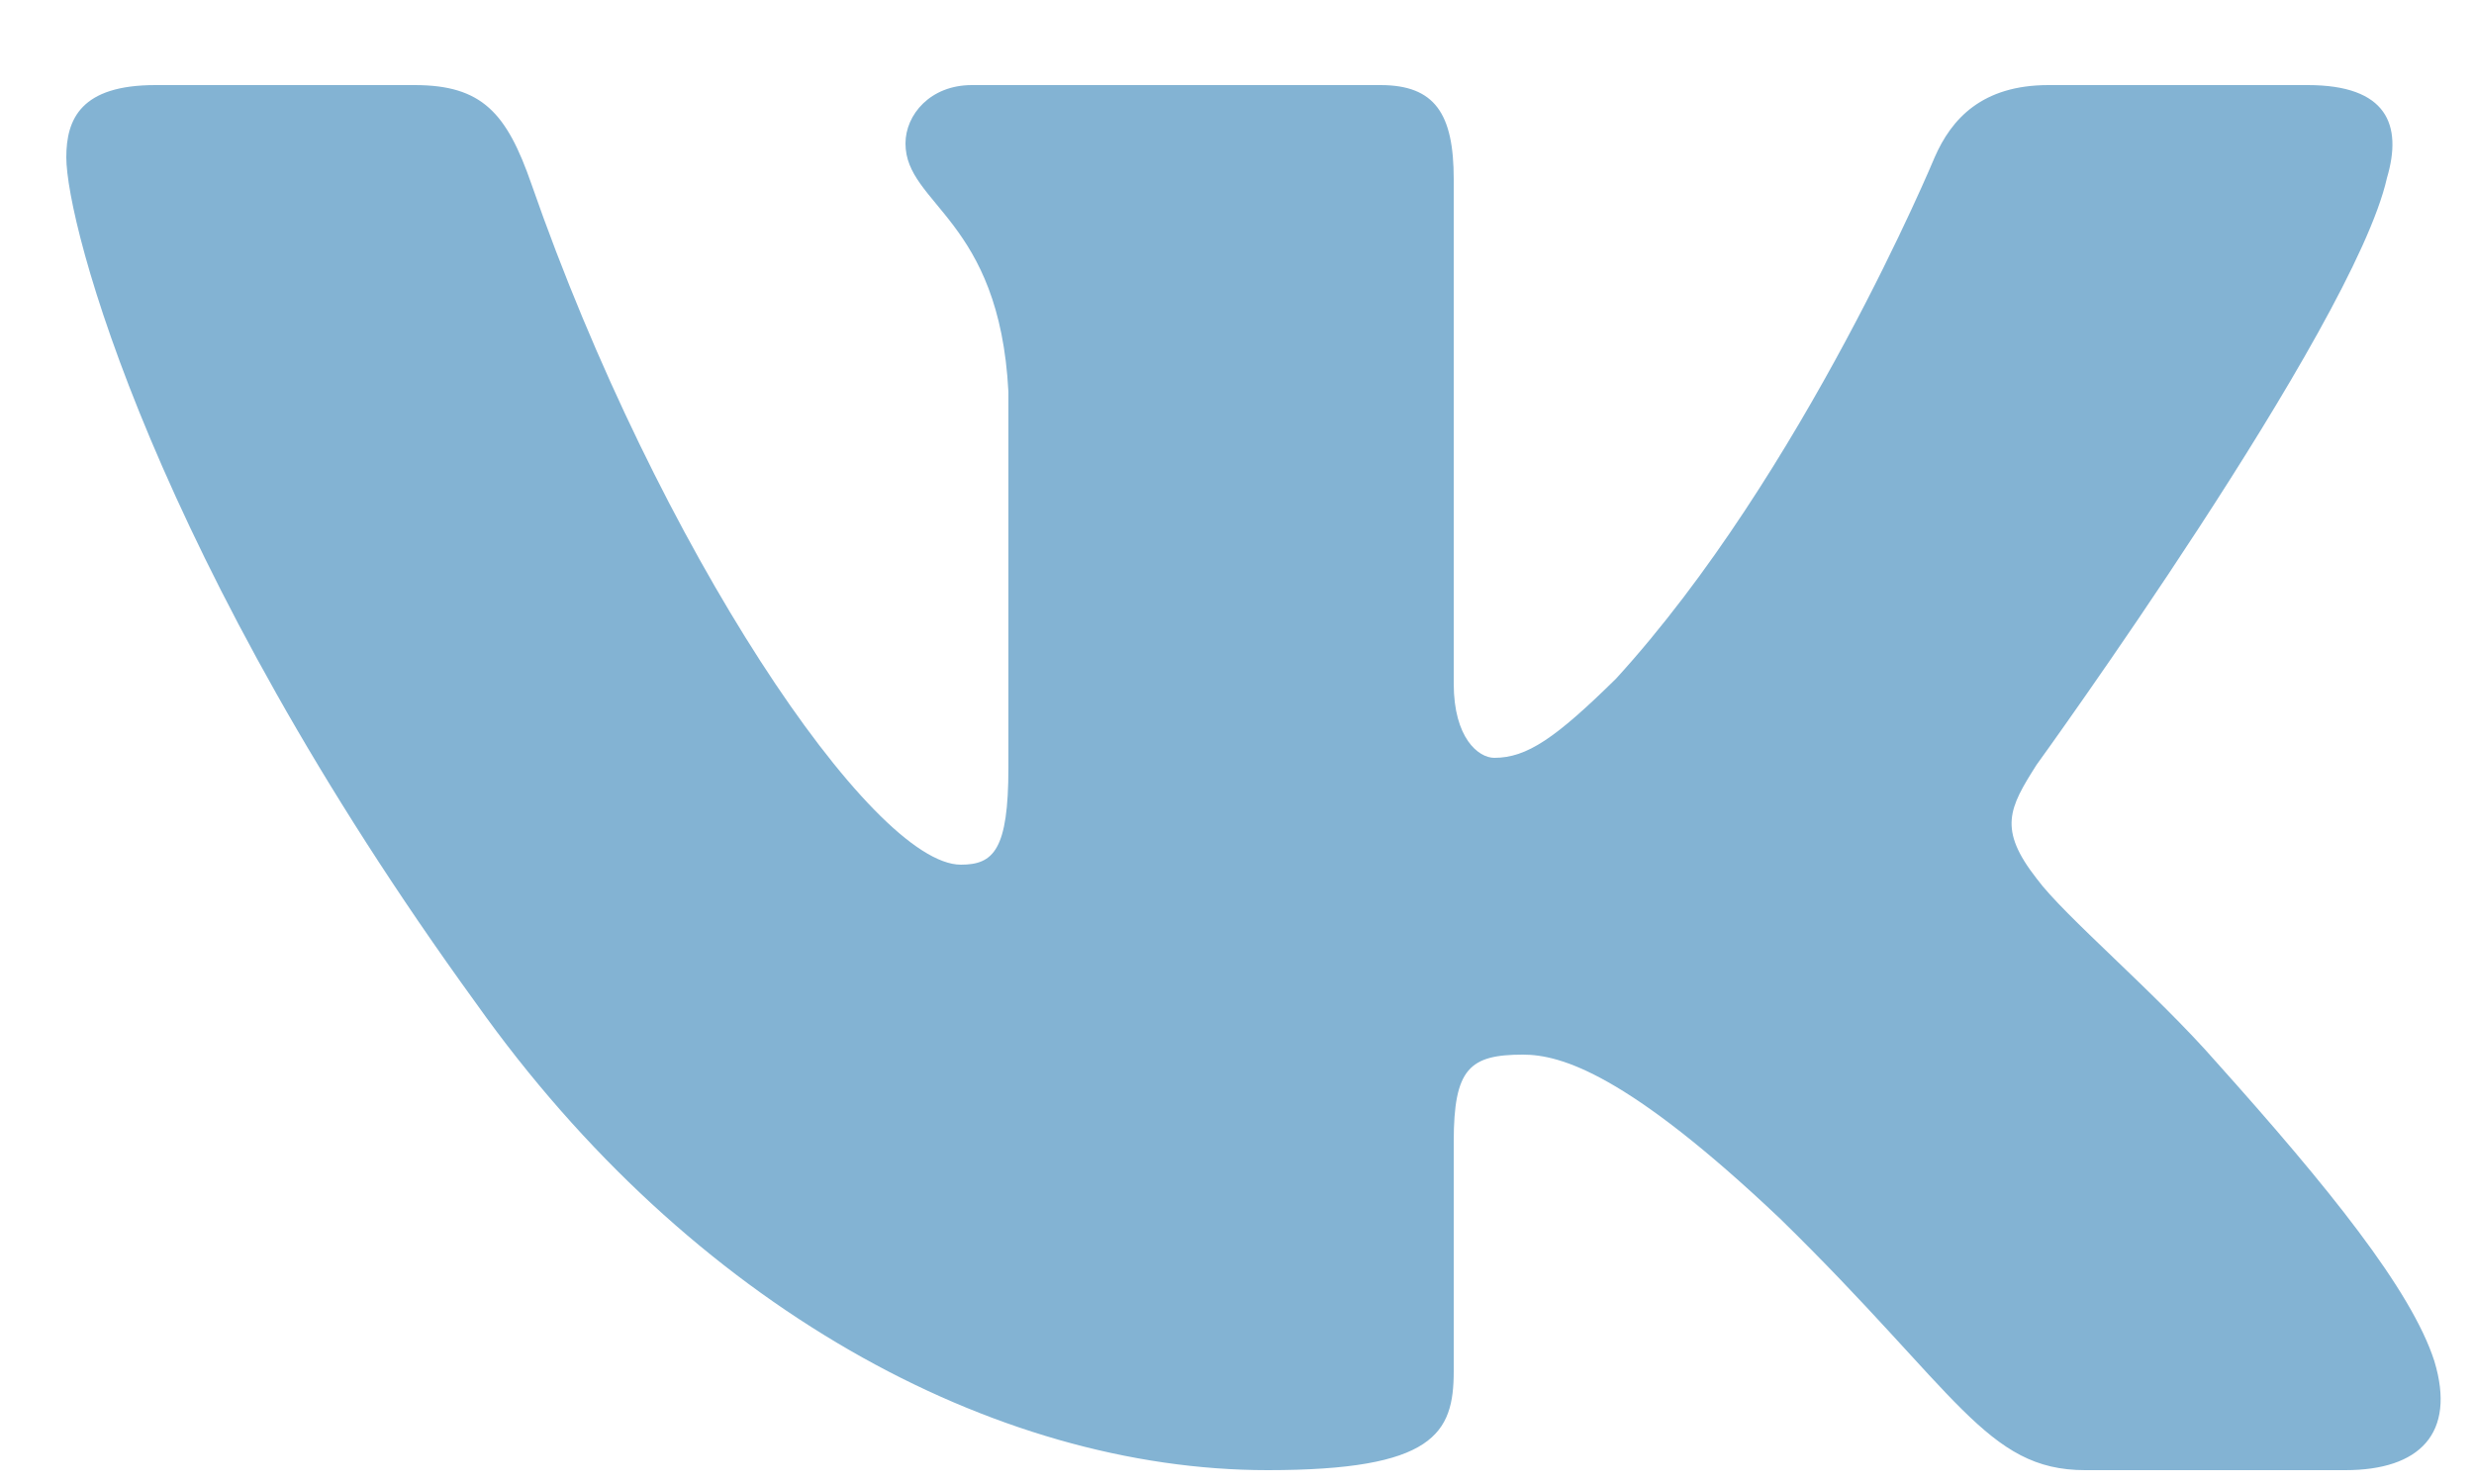
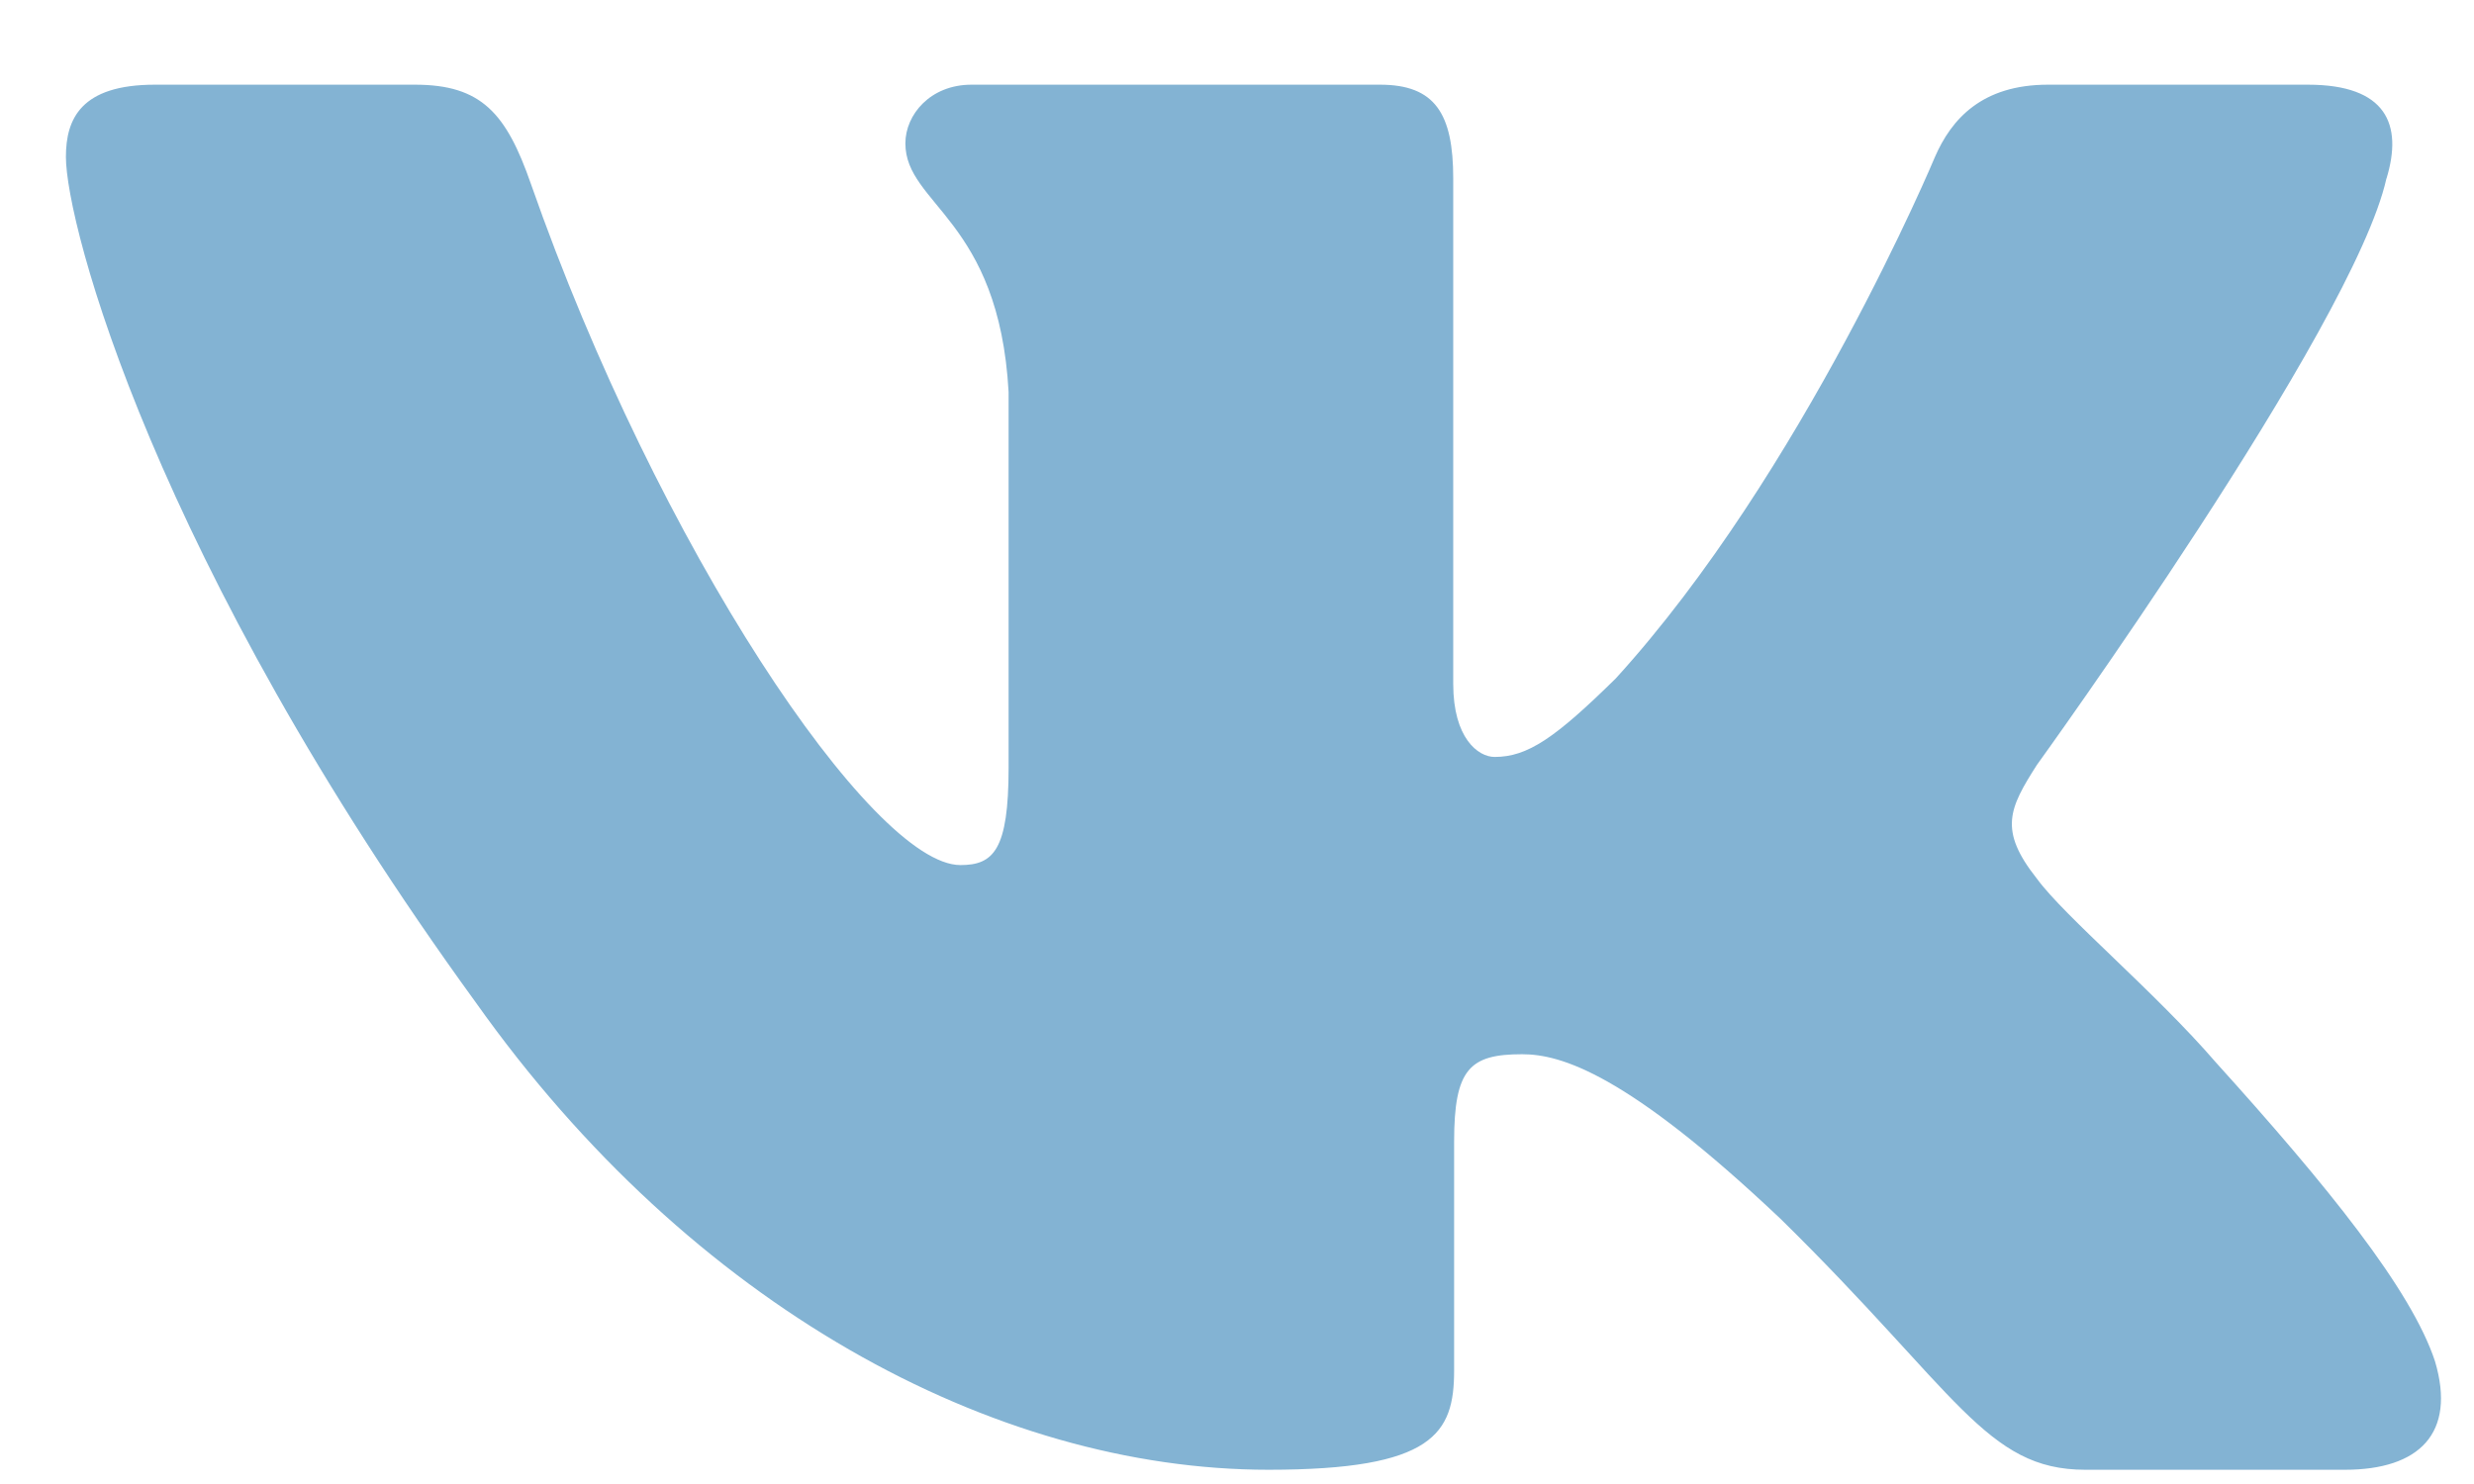
- <svg xmlns="http://www.w3.org/2000/svg" width="25" height="15" fill="none">
-   <path fill-rule="evenodd" clip-rule="evenodd" d="M24.12 1.8c.16-.54 0-.94-.8-.94H20.7c-.67 0-.98.34-1.15.73 0 0-1.33 3.2-3.22 5.27-.61.6-.9.8-1.23.8-.16 0-.41-.2-.41-.75v-5.1c0-.66-.19-.95-.74-.95H9.82c-.42 0-.67.3-.67.59 0 .62.95.76 1.04 2.51v3.8c0 .83-.15.98-.48.98-.9 0-3.06-3.2-4.34-6.88-.25-.72-.5-1-1.18-1H1.57c-.75 0-.9.34-.9.73 0 .68.89 4.07 4.14 8.55 2.17 3.06 5.23 4.72 8 4.72 1.68 0 1.88-.37 1.88-1v-2.32c0-.74.16-.88.7-.88.38 0 1.05.19 2.6 1.66 1.79 1.75 2.08 2.54 3.08 2.54h2.63c.75 0 1.12-.37.9-1.1-.23-.72-1.08-1.77-2.2-3.02-.62-.71-1.54-1.48-1.82-1.86-.39-.5-.28-.71 0-1.15 0 0 3.2-4.42 3.54-5.93Z" fill="#83B3D3" />
+ <svg xmlns="http://www.w3.org/2000/svg" width="25" height="15" viewBox="0 0 25 15" fill="none">
+   <path fill-rule="evenodd" clip-rule="evenodd" d="M24.116 1.804C24.282 1.258 24.116 0.856 23.321 0.856H20.696C20.028 0.856 19.72 1.203 19.553 1.586C19.553 1.586 18.218 4.782 16.327 6.858C15.715 7.46 15.437 7.651 15.103 7.651C14.936 7.651 14.685 7.46 14.685 6.913V1.804C14.685 1.148 14.501 0.856 13.945 0.856H9.817C9.4 0.856 9.149 1.16 9.149 1.449C9.149 2.07 10.095 2.214 10.192 3.962V7.76C10.192 8.593 10.039 8.744 9.705 8.744C8.815 8.744 6.65 5.533 5.365 1.859C5.116 1.144 4.864 0.856 4.193 0.856H1.566C0.816 0.856 0.666 1.203 0.666 1.586C0.666 2.268 1.556 5.656 4.811 10.137C6.981 13.197 10.036 14.856 12.819 14.856C14.488 14.856 14.694 14.488 14.694 13.853V11.54C14.694 10.803 14.852 10.656 15.381 10.656C15.771 10.656 16.438 10.848 17.996 12.323C19.776 14.072 20.069 14.856 21.071 14.856H23.696C24.446 14.856 24.822 14.488 24.606 13.76C24.368 13.036 23.518 11.985 22.391 10.738C21.779 10.028 20.861 9.263 20.582 8.88C20.193 8.389 20.304 8.17 20.582 7.733C20.582 7.733 23.782 3.307 24.115 1.804H24.116Z" fill="#83B3D3" />
</svg>
